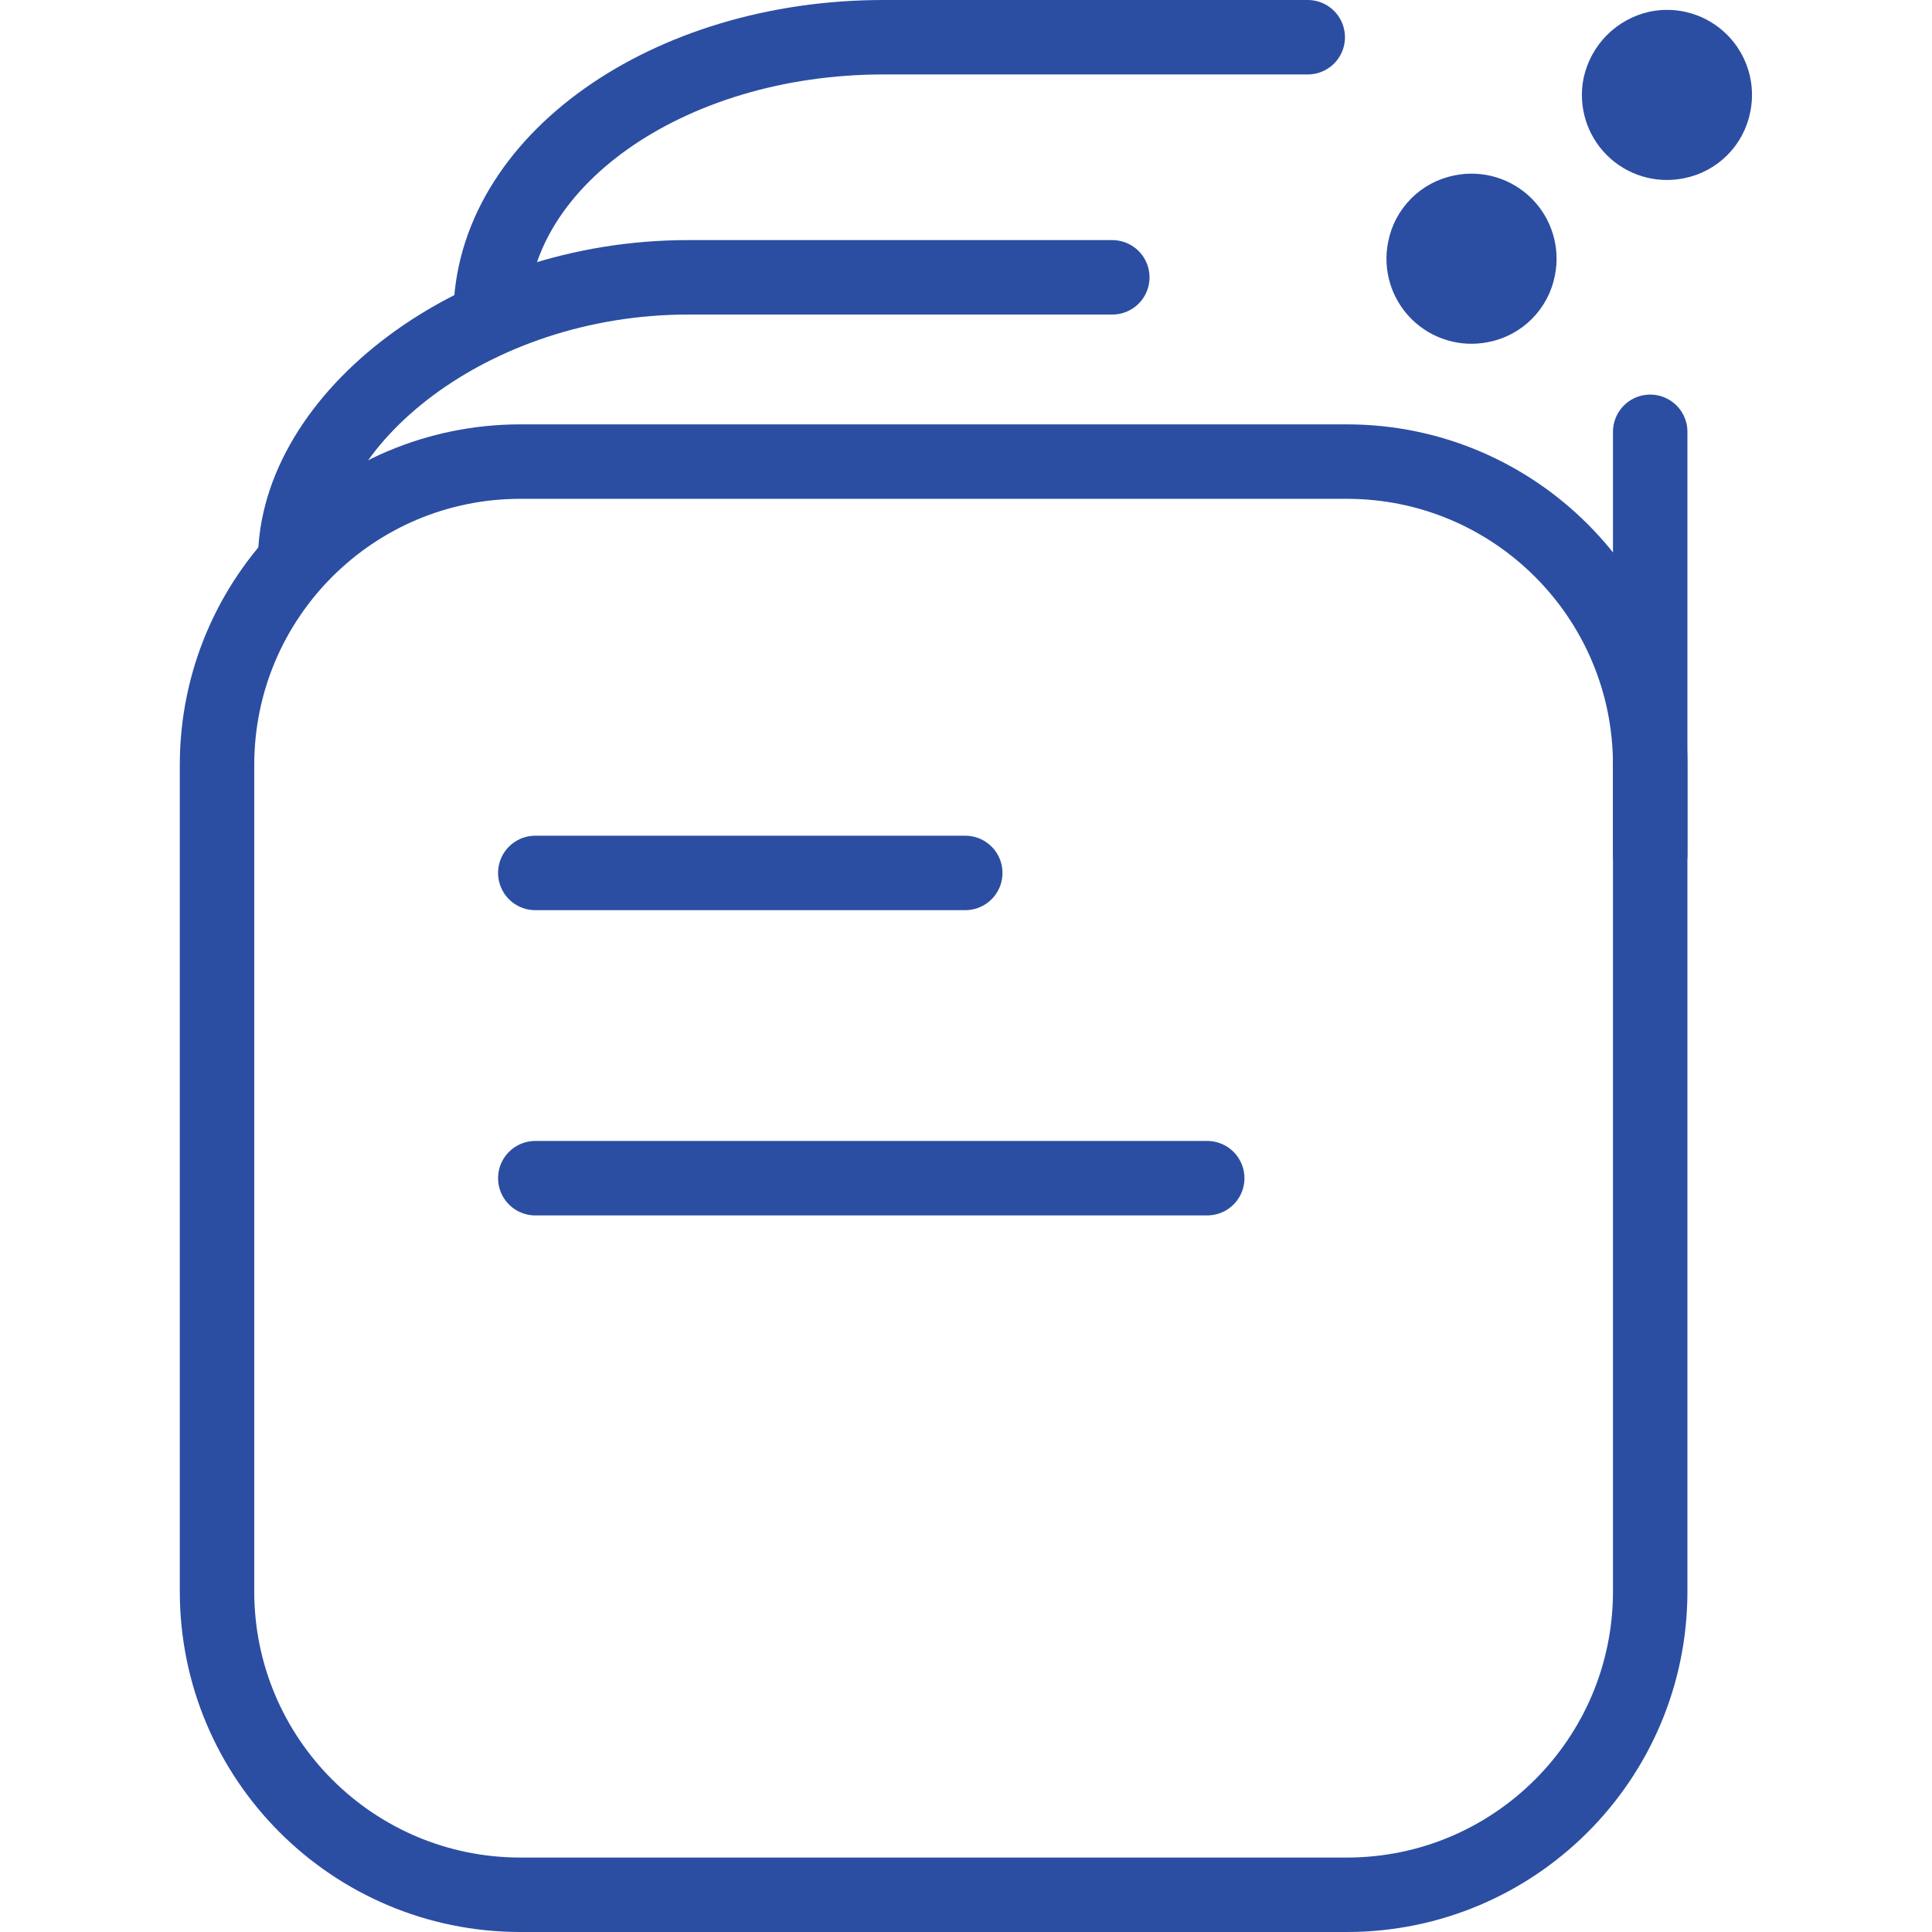
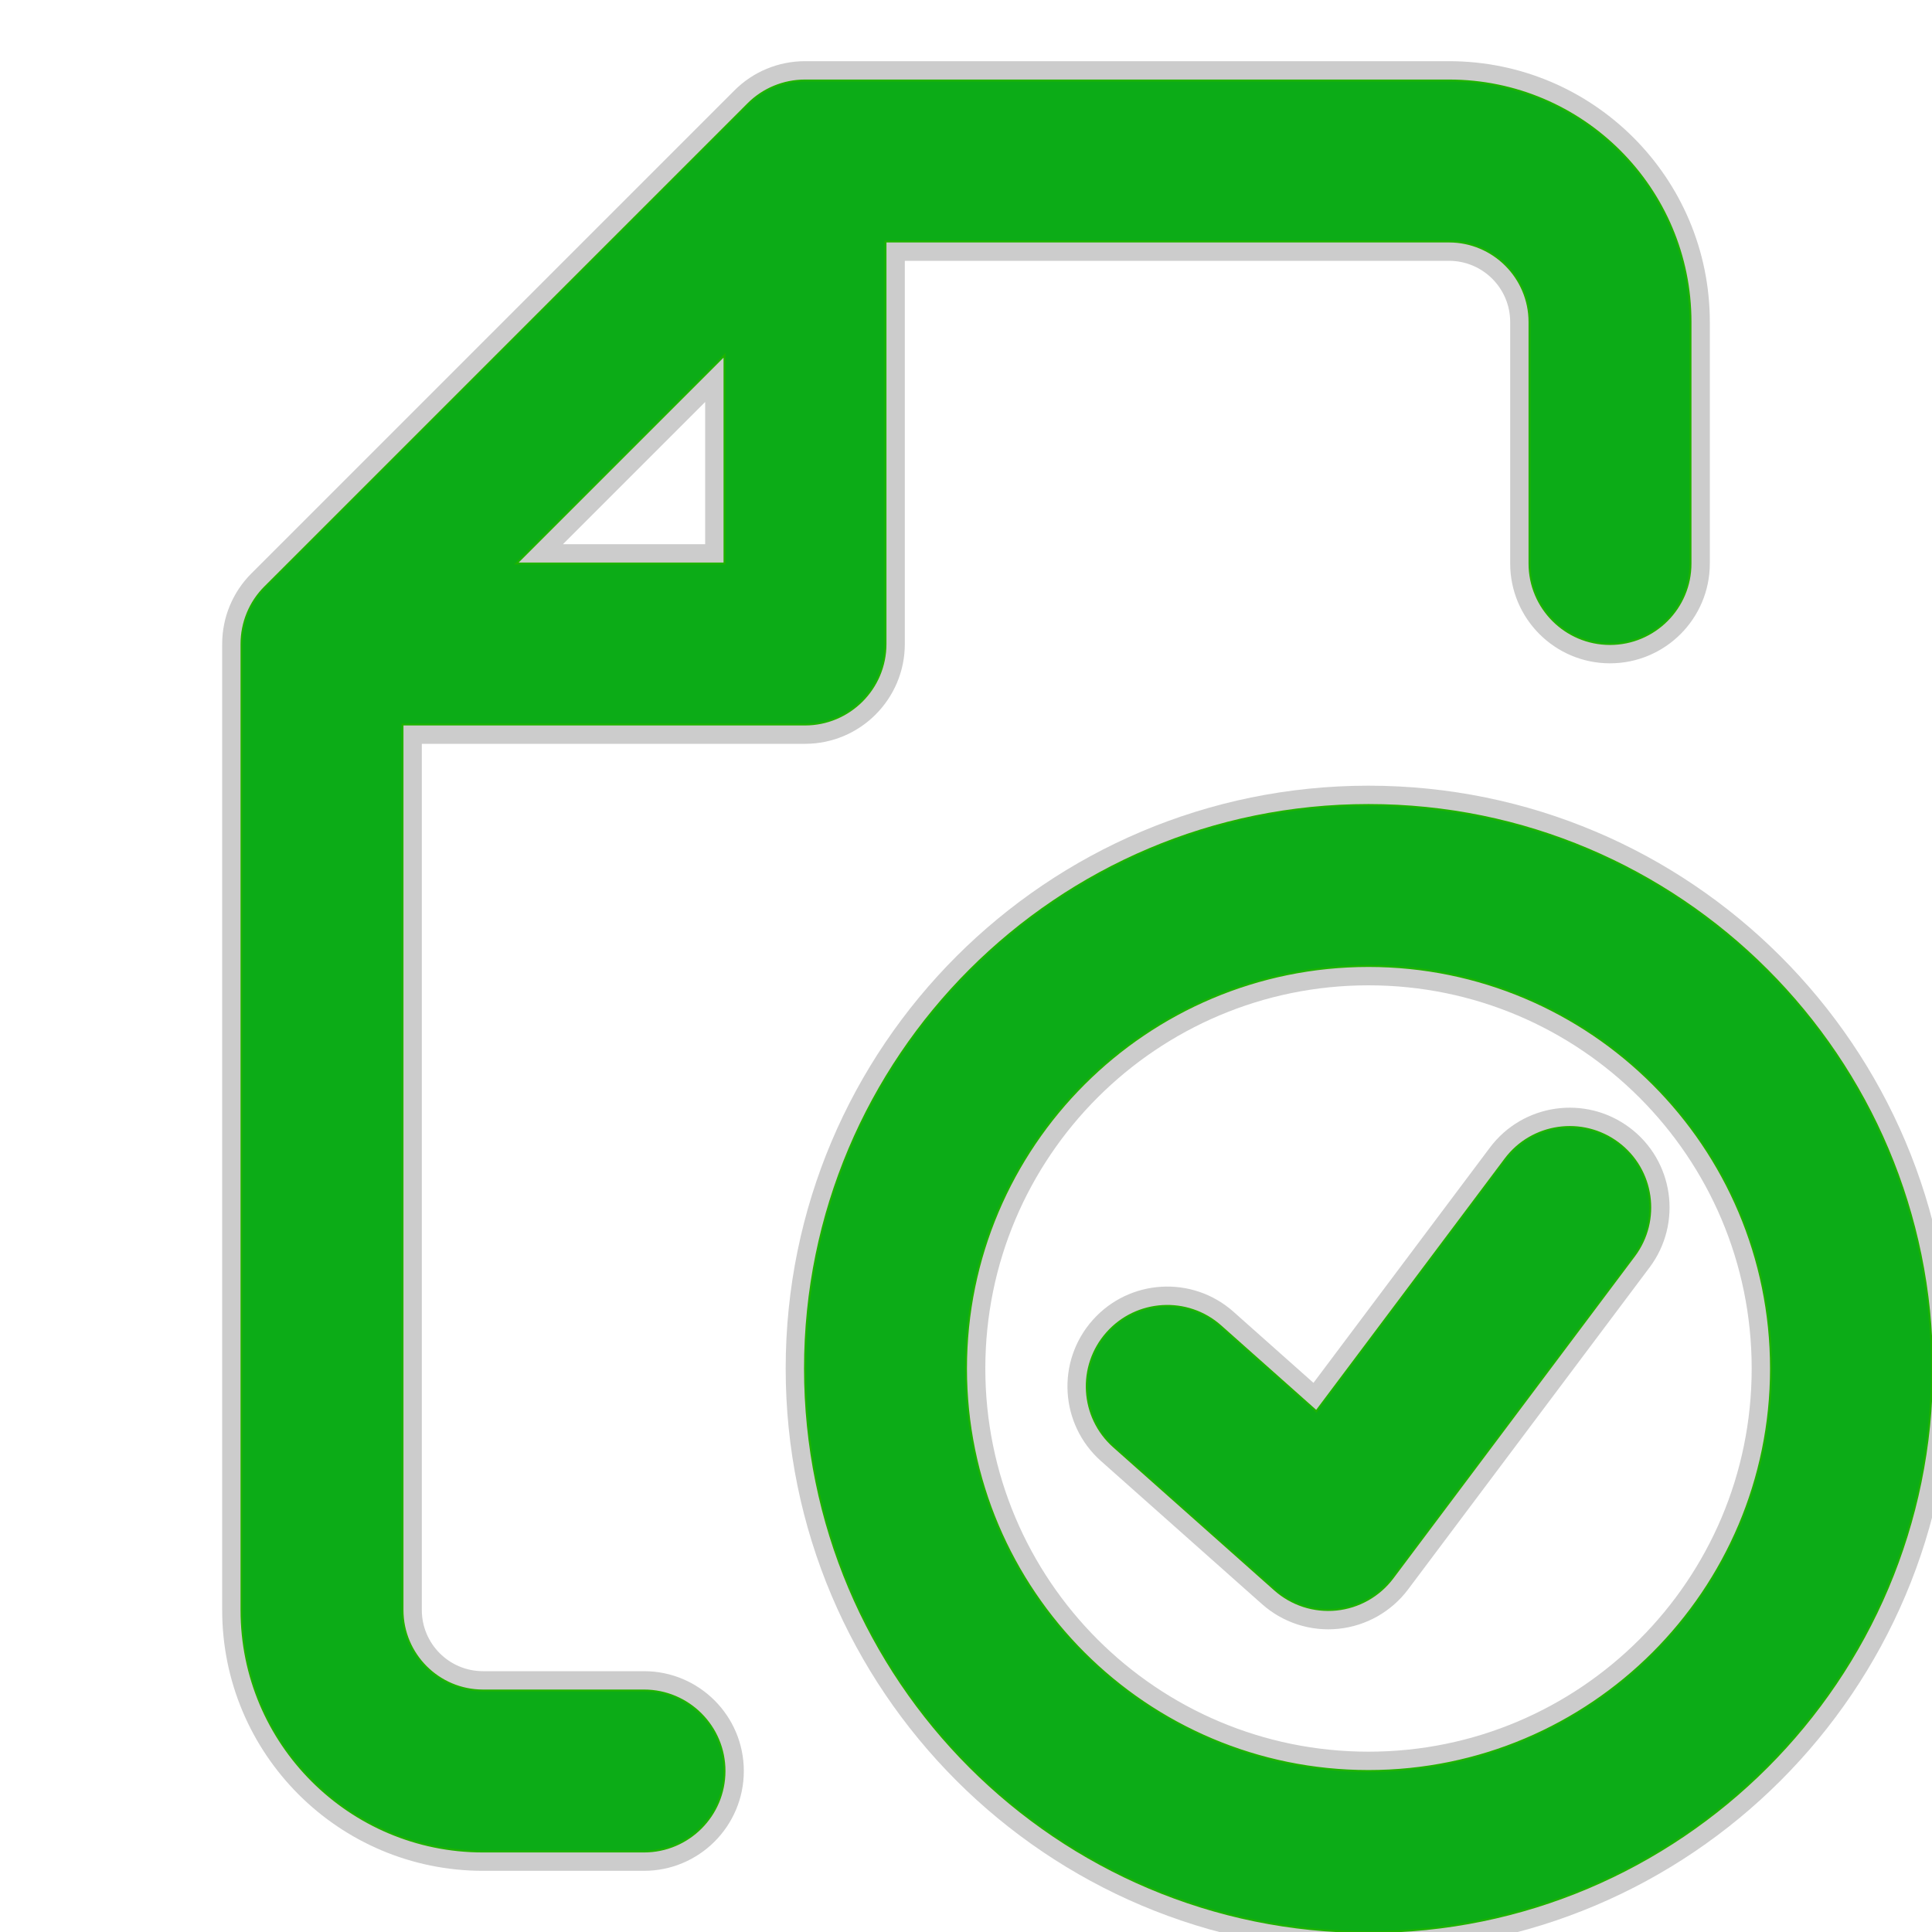
- <svg xmlns="http://www.w3.org/2000/svg" width="800px" height="800px" viewBox="-9.66 0 103.8 103.8">
-   <g id="Group_2" data-name="Group 2" transform="translate(-472 -231.9)">
-     <path id="Path_47" data-name="Path 47" d="M522.1,246.8H499.3c-11.6,0-21.1,7.6-21.1,15.2" fill="none" stroke="#2b4ea2" stroke-linecap="round" stroke-miterlimit="10" stroke-width="4" />
-     <line id="Line_22" data-name="Line 22" y1="22.7" transform="translate(551 255.1)" fill="none" stroke="#2b4ea2" stroke-linecap="round" stroke-miterlimit="10" stroke-width="4" />
-     <path id="Path_48" data-name="Path 48" d="M532.6,233.9H509.8c-11.6,0-21.1,6.7-21.1,15" fill="none" stroke="#2b4ea2" stroke-linecap="round" stroke-miterlimit="10" stroke-width="4" />
-     <path id="Path_49" data-name="Path 49" d="M534.7,256.7H490.3A16.3,16.3,0,0,0,474,273v44.4a16.3,16.3,0,0,0,16.3,16.3h44.4A16.3,16.3,0,0,0,551,317.4V273A16.3,16.3,0,0,0,534.7,256.7Z" fill="none" stroke="#2b4ea2" stroke-linecap="round" stroke-miterlimit="10" stroke-width="4" />
-     <path id="Path_50" data-name="Path 50" d="M540.7,242.3a3.567,3.567,0,0,1,4.2,4.2,3.518,3.518,0,0,1-2.8,2.8,3.567,3.567,0,0,1-4.2-4.2A3.518,3.518,0,0,1,540.7,242.3Z" fill="#2b4ea2" stroke="#2b4ea2" stroke-linecap="round" stroke-linejoin="round" stroke-miterlimit="10" stroke-width="2" />
-     <path id="Path_51" data-name="Path 51" d="M551.2,233.5a3.567,3.567,0,0,1,4.2,4.2,3.518,3.518,0,0,1-2.8,2.8,3.567,3.567,0,0,1-4.2-4.2A3.651,3.651,0,0,1,551.2,233.5Z" fill="#2b4ea2" stroke="#2b4ea2" stroke-linecap="round" stroke-linejoin="round" stroke-miterlimit="10" stroke-width="2" />
-     <line id="Line_23" data-name="Line 23" x2="23.1" transform="translate(491.1 278.8)" fill="none" stroke="#2b4ea2" stroke-linecap="round" stroke-miterlimit="10" stroke-width="4" />
-     <line id="Line_24" data-name="Line 24" x2="36.1" transform="translate(491.1 295.2)" fill="none" stroke="#2b4ea2" stroke-linecap="round" stroke-miterlimit="10" stroke-width="4" />
+ <svg xmlns="http://www.w3.org/2000/svg" width="800px" height="800px" viewBox="0 0 24.00 24.00" fill="none" stroke="#1eb300" stroke-width="0.024">
+   <g id="SVGRepo_bgCarrier" stroke-width="0" />
+   <g id="SVGRepo_tracerCarrier" stroke-linecap="round" stroke-linejoin="round" stroke="#CCCCCC" stroke-width="0.48">
+     <path fill-rule="evenodd" clip-rule="evenodd" d="M9.293 1.293C9.48 1.105 9.735 1 10 1H18C19.657 1 21 2.343 21 4V7C21 7.552 20.552 8 20 8C19.448 8 19 7.552 19 7V4C19 3.448 18.552 3 18 3H11V8C11 8.552 10.552 9 10 9H5V20C5 20.552 5.448 21 6 21H8C8.552 21 9 21.448 9 22C9 22.552 8.552 23 8 23H6C4.343 23 3 21.657 3 20V8C3 7.735 3.105 7.48 3.293 7.293L9.293 1.293ZM6.414 7H9V4.414L6.414 7ZM17 12C14.239 12 12 14.239 12 17C12 19.761 14.239 22 17 22C19.761 22 22 19.761 22 17C22 14.239 19.761 12 17 12ZM10 17C10 13.134 13.134 10 17 10C20.866 10 24 13.134 24 17C24 20.866 20.866 24 17 24C13.134 24 10 20.866 10 17ZM20.3 15.6C20.631 15.158 20.542 14.531 20.1 14.2C19.658 13.869 19.031 13.958 18.7 14.4L16.352 17.531L15.164 16.475C14.752 16.108 14.12 16.145 13.753 16.558C13.386 16.971 13.423 17.603 13.836 17.97L15.836 19.747C16.045 19.933 16.322 20.023 16.6 19.995C16.878 19.967 17.132 19.824 17.3 19.6L20.3 15.6Z" fill="#0cac17" />
+   </g>
+   <g id="SVGRepo_iconCarrier">
+     <path fill-rule="evenodd" clip-rule="evenodd" d="M9.293 1.293C9.48 1.105 9.735 1 10 1H18C19.657 1 21 2.343 21 4V7C21 7.552 20.552 8 20 8C19.448 8 19 7.552 19 7V4C19 3.448 18.552 3 18 3H11V8C11 8.552 10.552 9 10 9H5V20C5 20.552 5.448 21 6 21H8C8.552 21 9 21.448 9 22C9 22.552 8.552 23 8 23H6C4.343 23 3 21.657 3 20V8C3 7.735 3.105 7.48 3.293 7.293L9.293 1.293ZM6.414 7H9V4.414L6.414 7ZM17 12C14.239 12 12 14.239 12 17C12 19.761 14.239 22 17 22C19.761 22 22 19.761 22 17C22 14.239 19.761 12 17 12ZM10 17C10 13.134 13.134 10 17 10C20.866 10 24 13.134 24 17C24 20.866 20.866 24 17 24C13.134 24 10 20.866 10 17ZM20.3 15.6C20.631 15.158 20.542 14.531 20.1 14.2C19.658 13.869 19.031 13.958 18.7 14.4L16.352 17.531L15.164 16.475C14.752 16.108 14.12 16.145 13.753 16.558C13.386 16.971 13.423 17.603 13.836 17.97L15.836 19.747C16.045 19.933 16.322 20.023 16.6 19.995C16.878 19.967 17.132 19.824 17.3 19.6L20.3 15.6Z" fill="#0cac17" />
  </g>
</svg>
